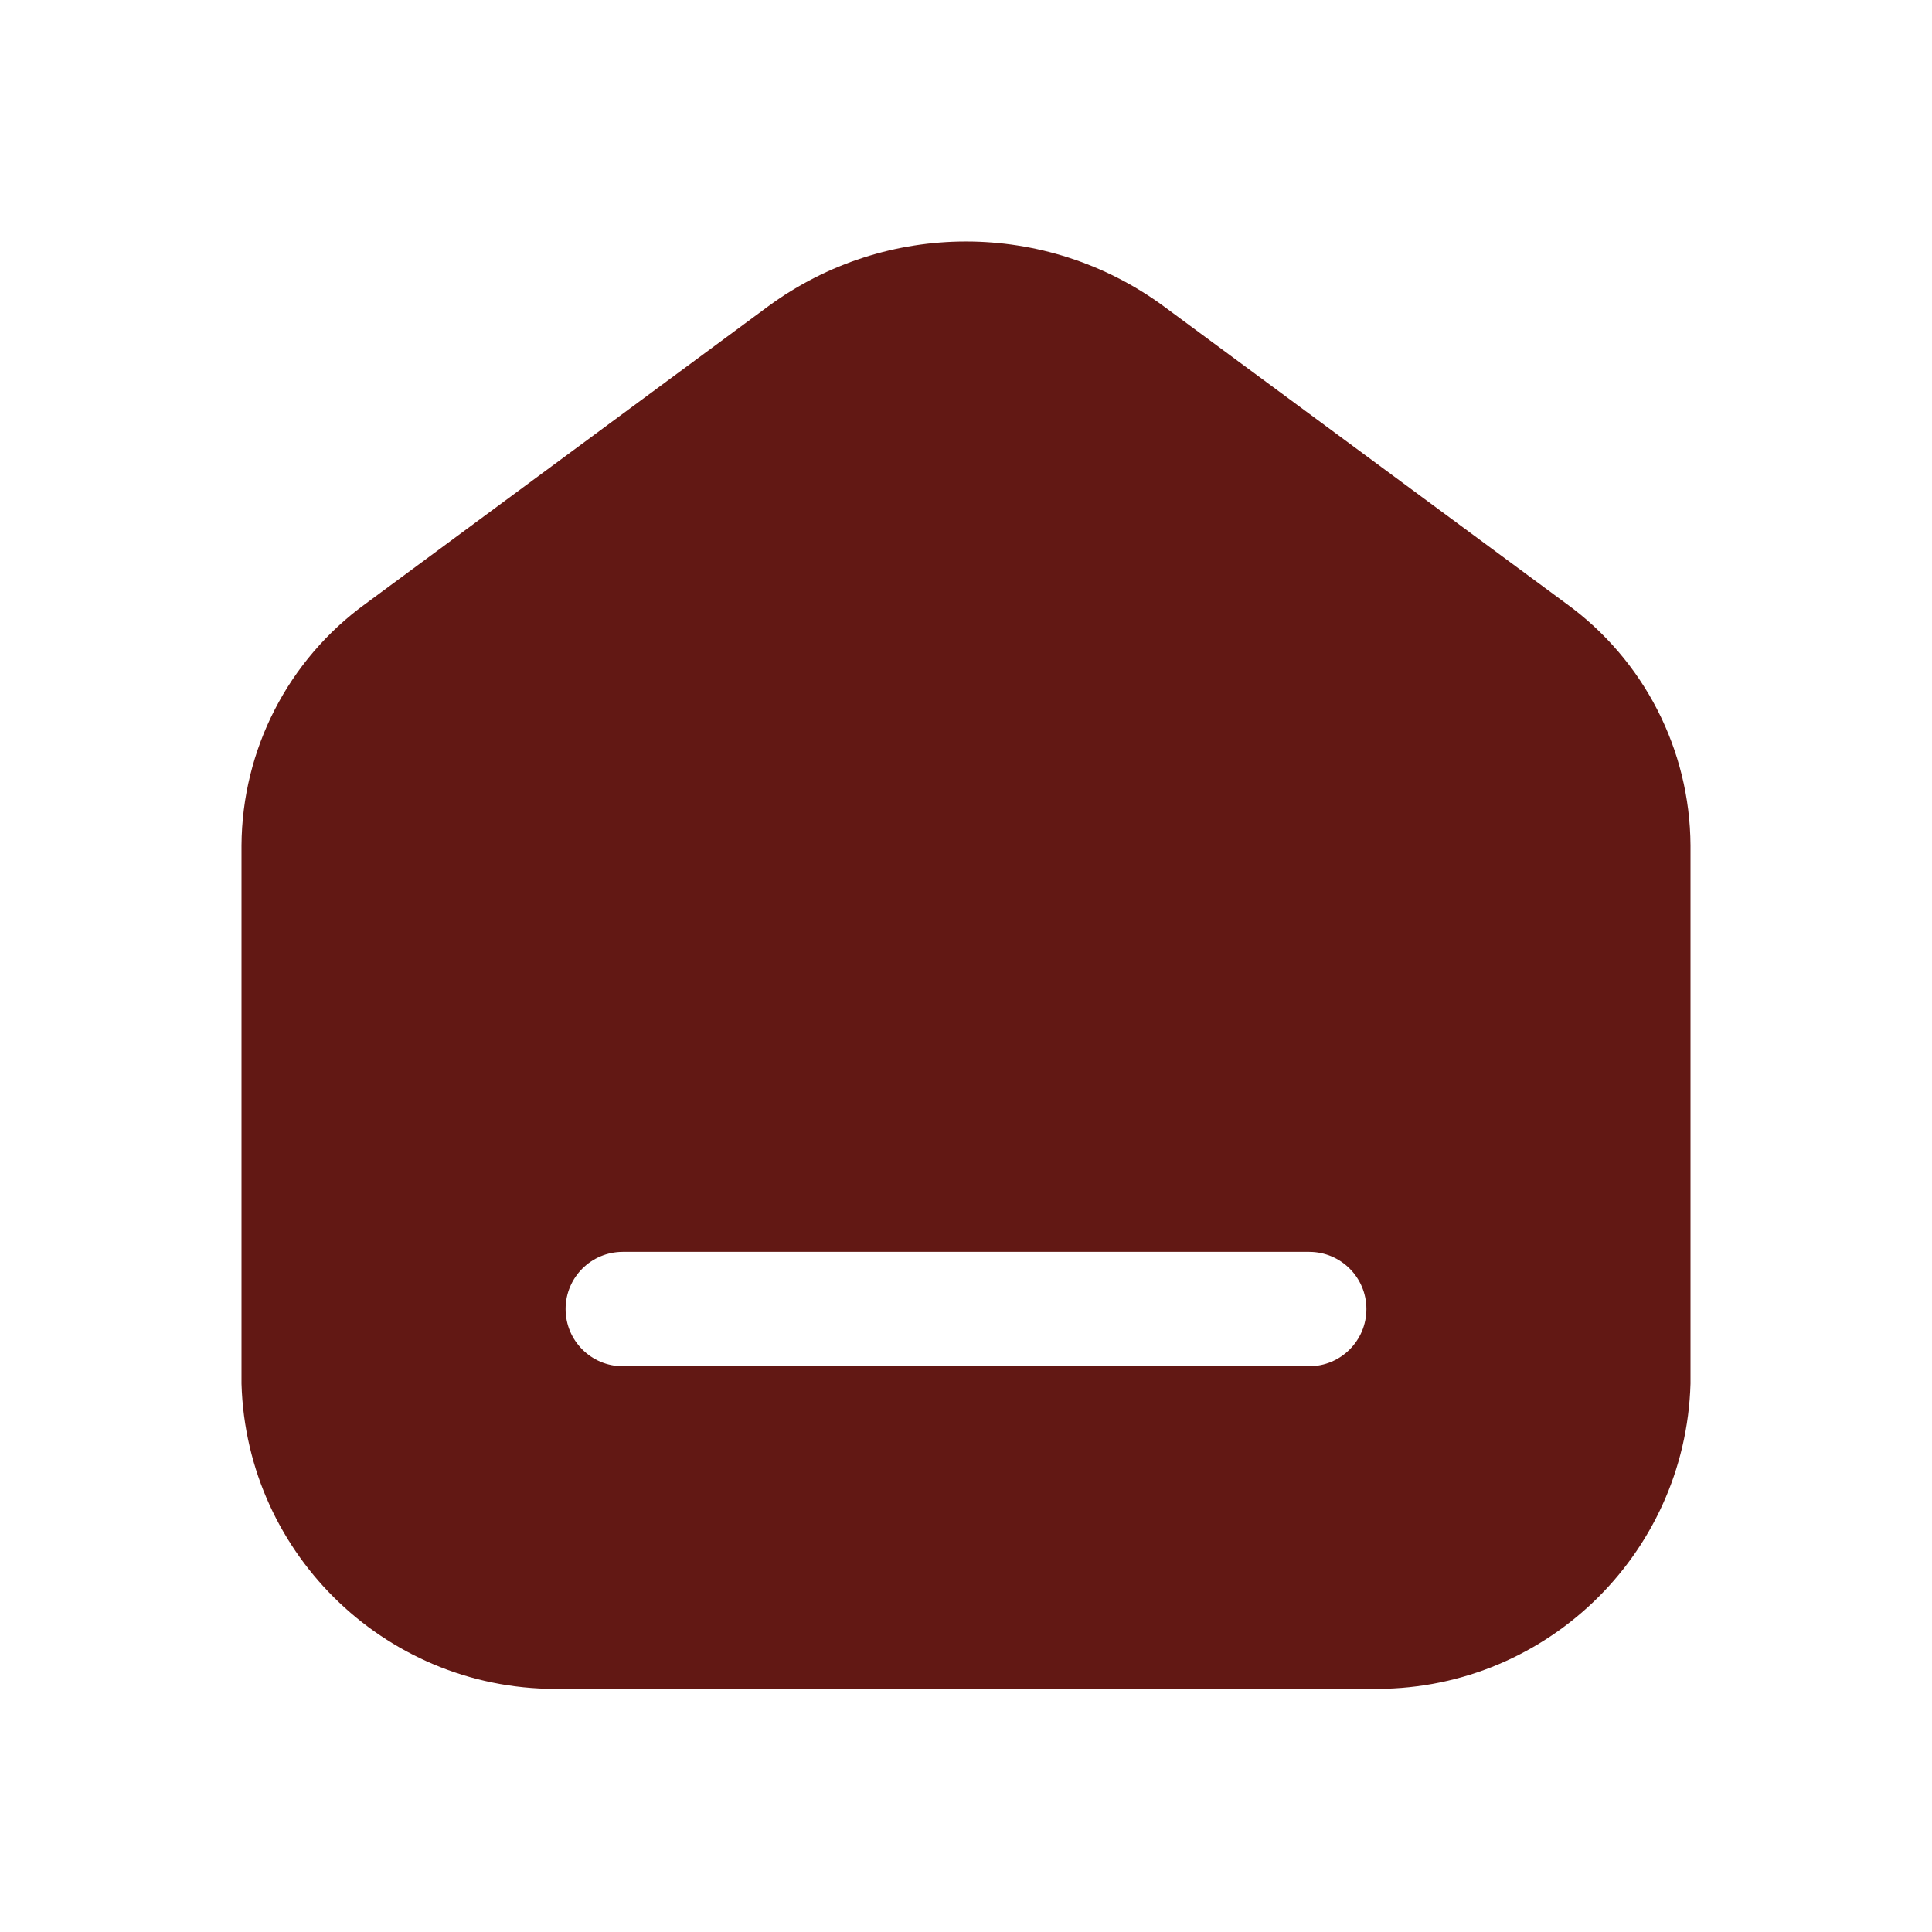
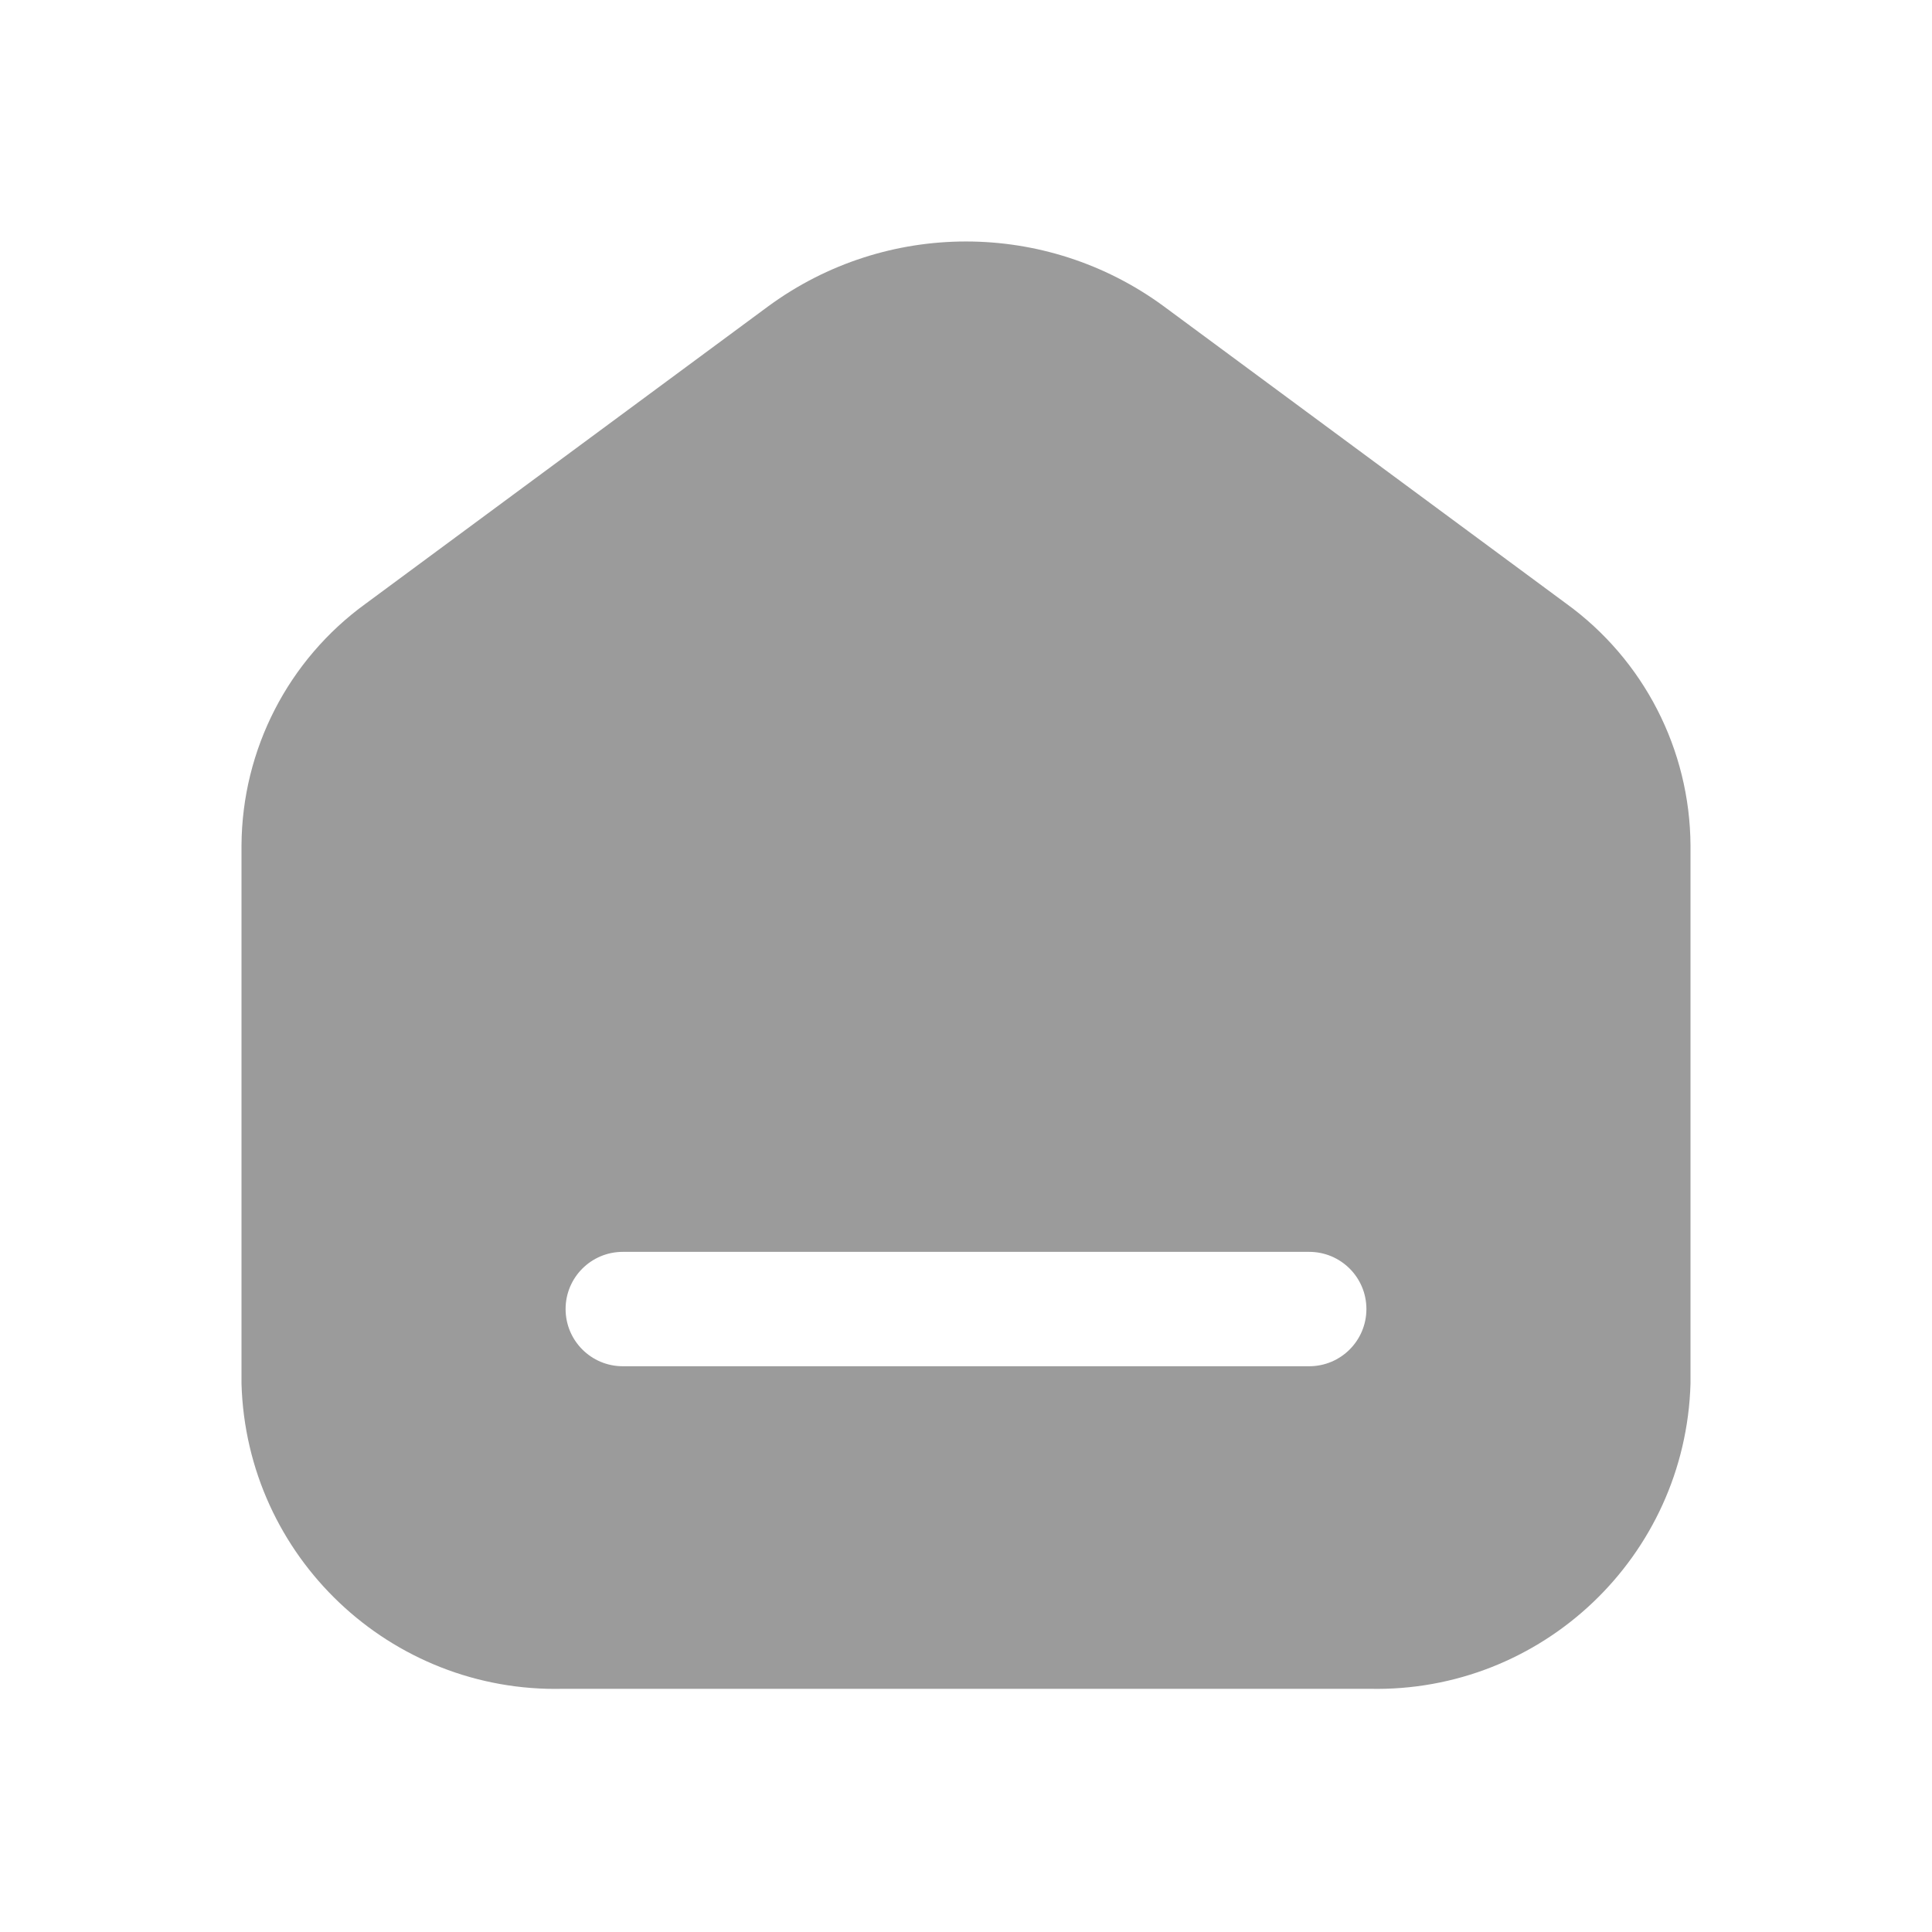
<svg xmlns="http://www.w3.org/2000/svg" width="24" height="24" viewBox="0 0 24 24" fill="none">
-   <path fill-rule="evenodd" clip-rule="evenodd" d="M14.454 3.803L19.456 7.498C20.42 8.196 20.993 9.311 21 10.501V17.189C20.938 19.334 19.157 21.027 17.012 20.979H6.998C4.849 21.032 3.062 19.338 3 17.189V10.501C3.007 9.311 3.58 8.196 4.544 7.498L9.546 3.803C11.007 2.732 12.993 2.732 14.454 3.803ZM7.737 16.972H16.263C16.656 16.972 16.974 16.654 16.974 16.261C16.974 15.869 16.656 15.551 16.263 15.551H7.737C7.344 15.551 7.026 15.869 7.026 16.261C7.026 16.654 7.344 16.972 7.737 16.972Z" fill="#621814" />
+   <path fill-rule="evenodd" clip-rule="evenodd" d="M14.454 3.803L19.456 7.498C20.42 8.196 20.993 9.311 21 10.501V17.189C20.938 19.334 19.157 21.027 17.012 20.979H6.998C4.849 21.032 3.062 19.338 3 17.189V10.501C3.007 9.311 3.58 8.196 4.544 7.498L9.546 3.803C11.007 2.732 12.993 2.732 14.454 3.803ZM7.737 16.972H16.263C16.656 16.972 16.974 16.654 16.974 16.261C16.974 15.869 16.656 15.551 16.263 15.551H7.737C7.344 15.551 7.026 15.869 7.026 16.261C7.026 16.654 7.344 16.972 7.737 16.972Z" fill="#9B9B9B" />
</svg>
